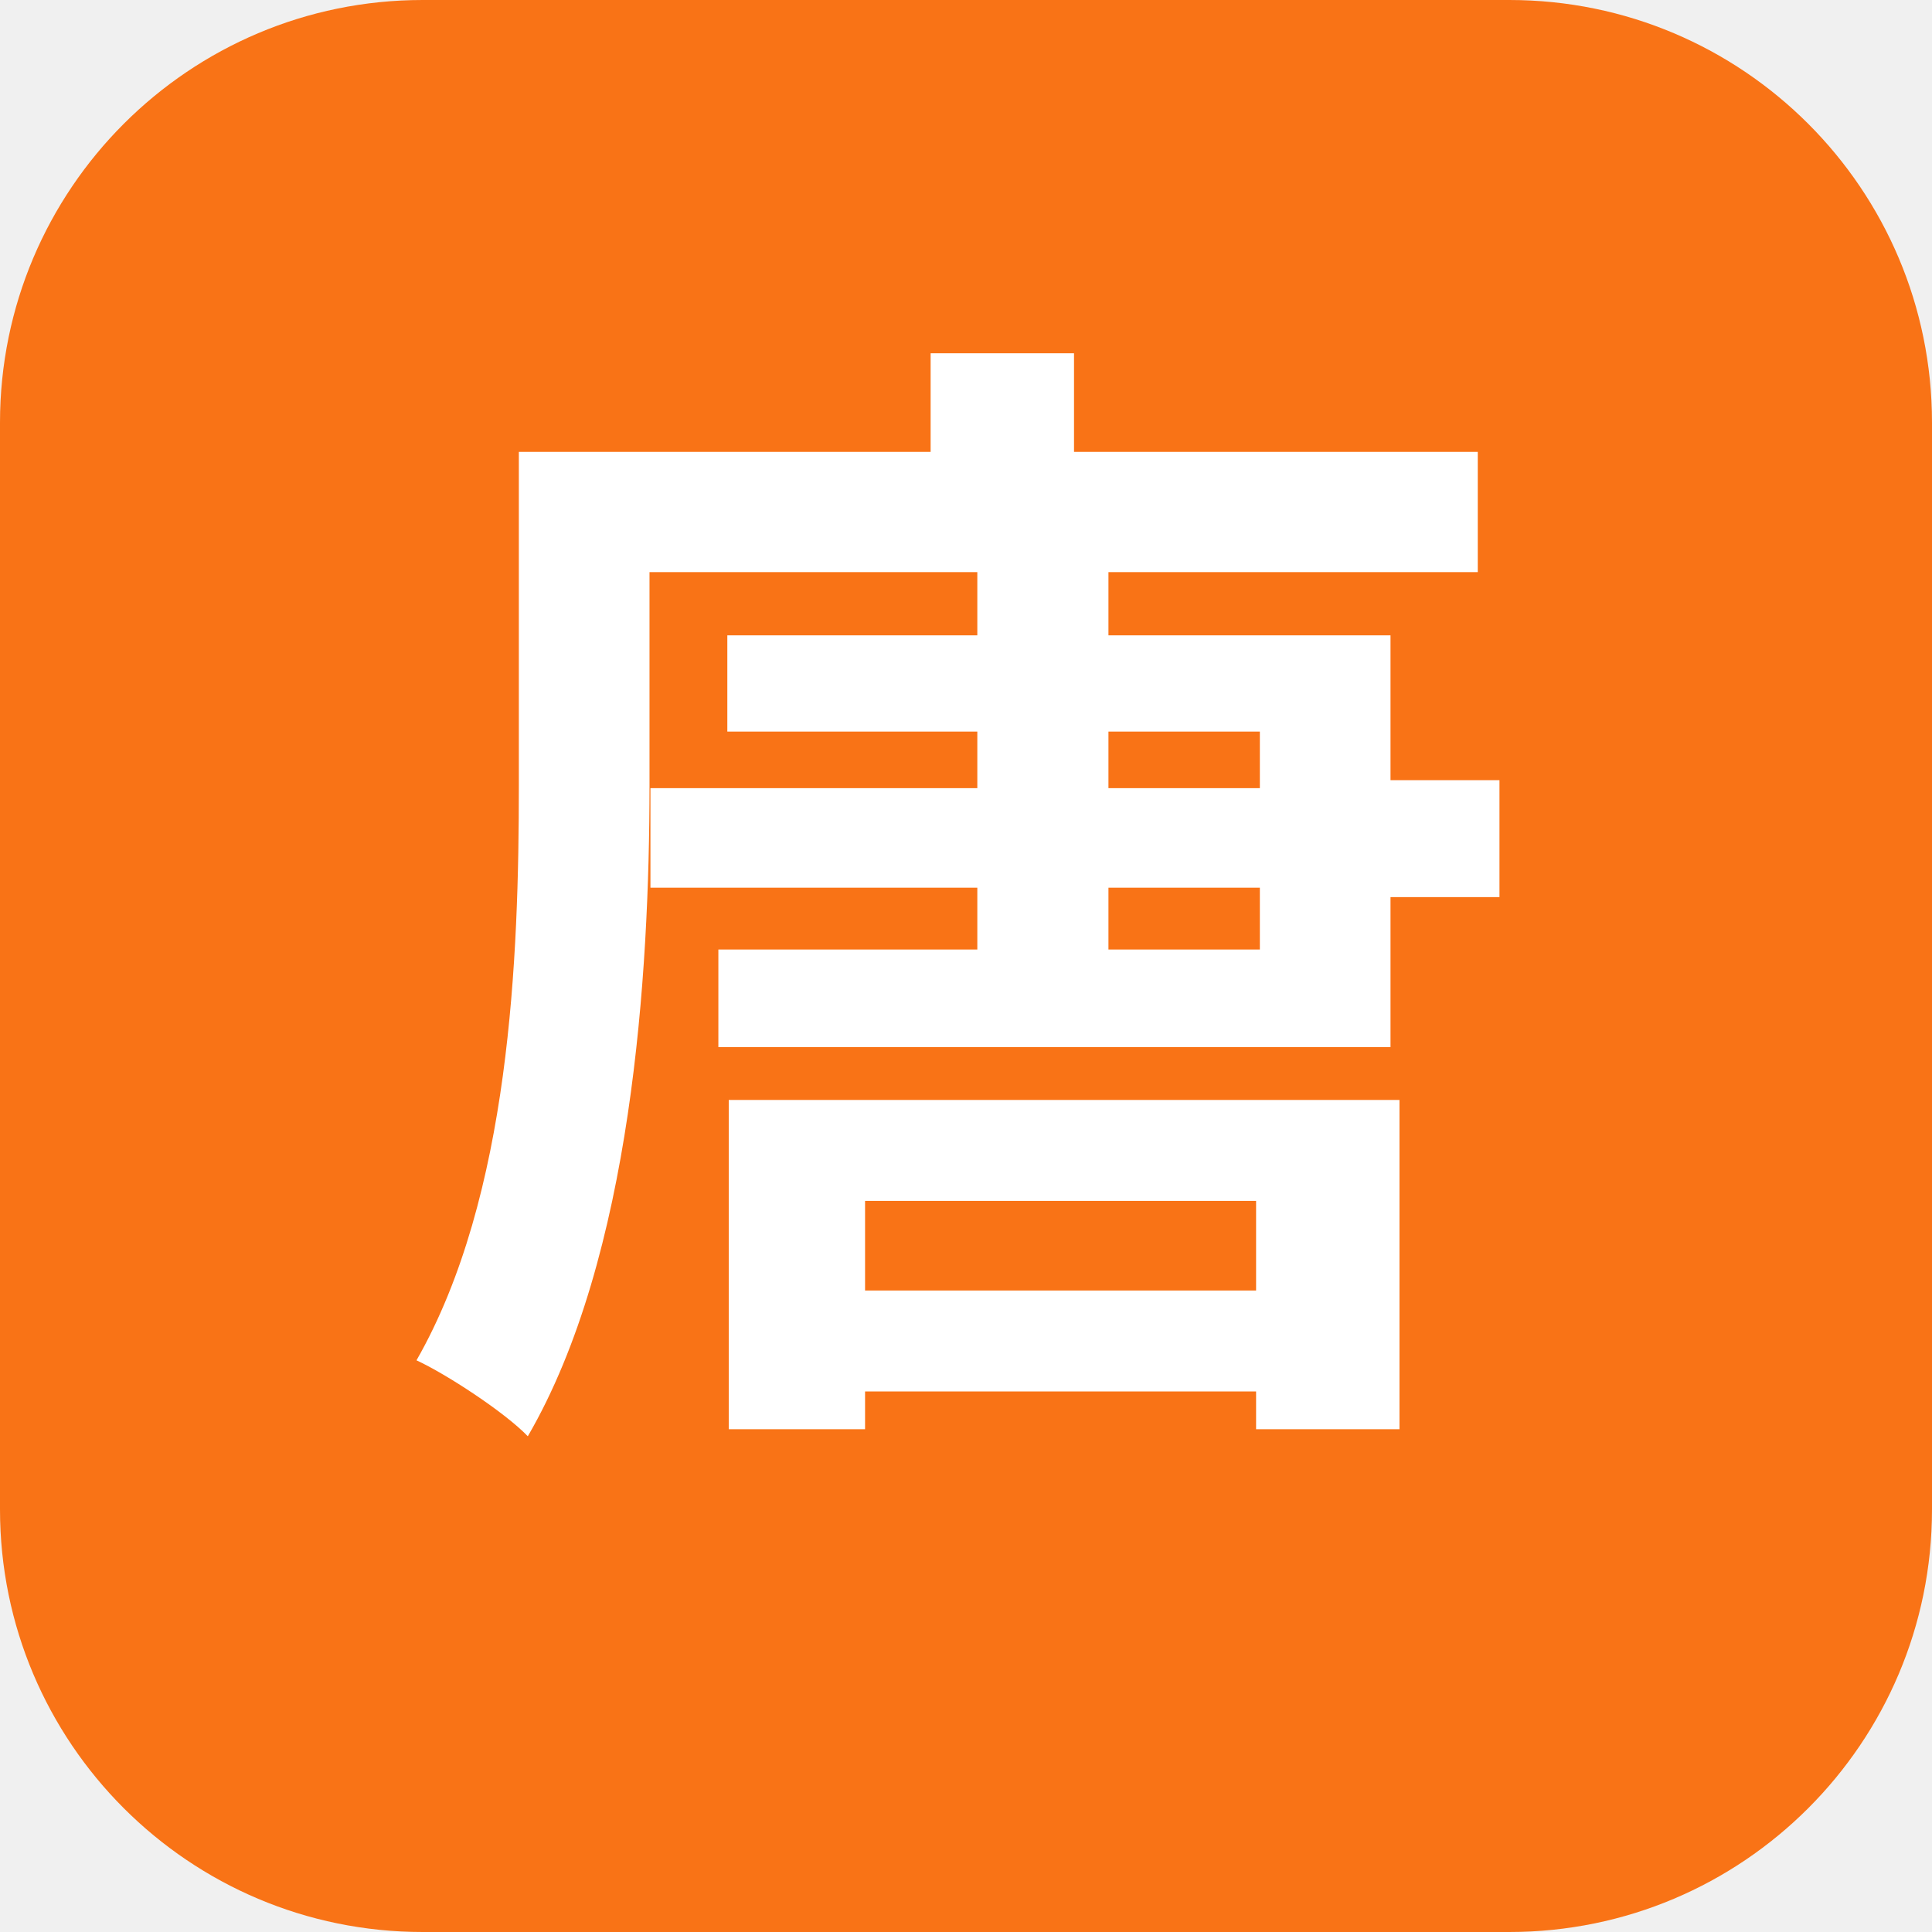
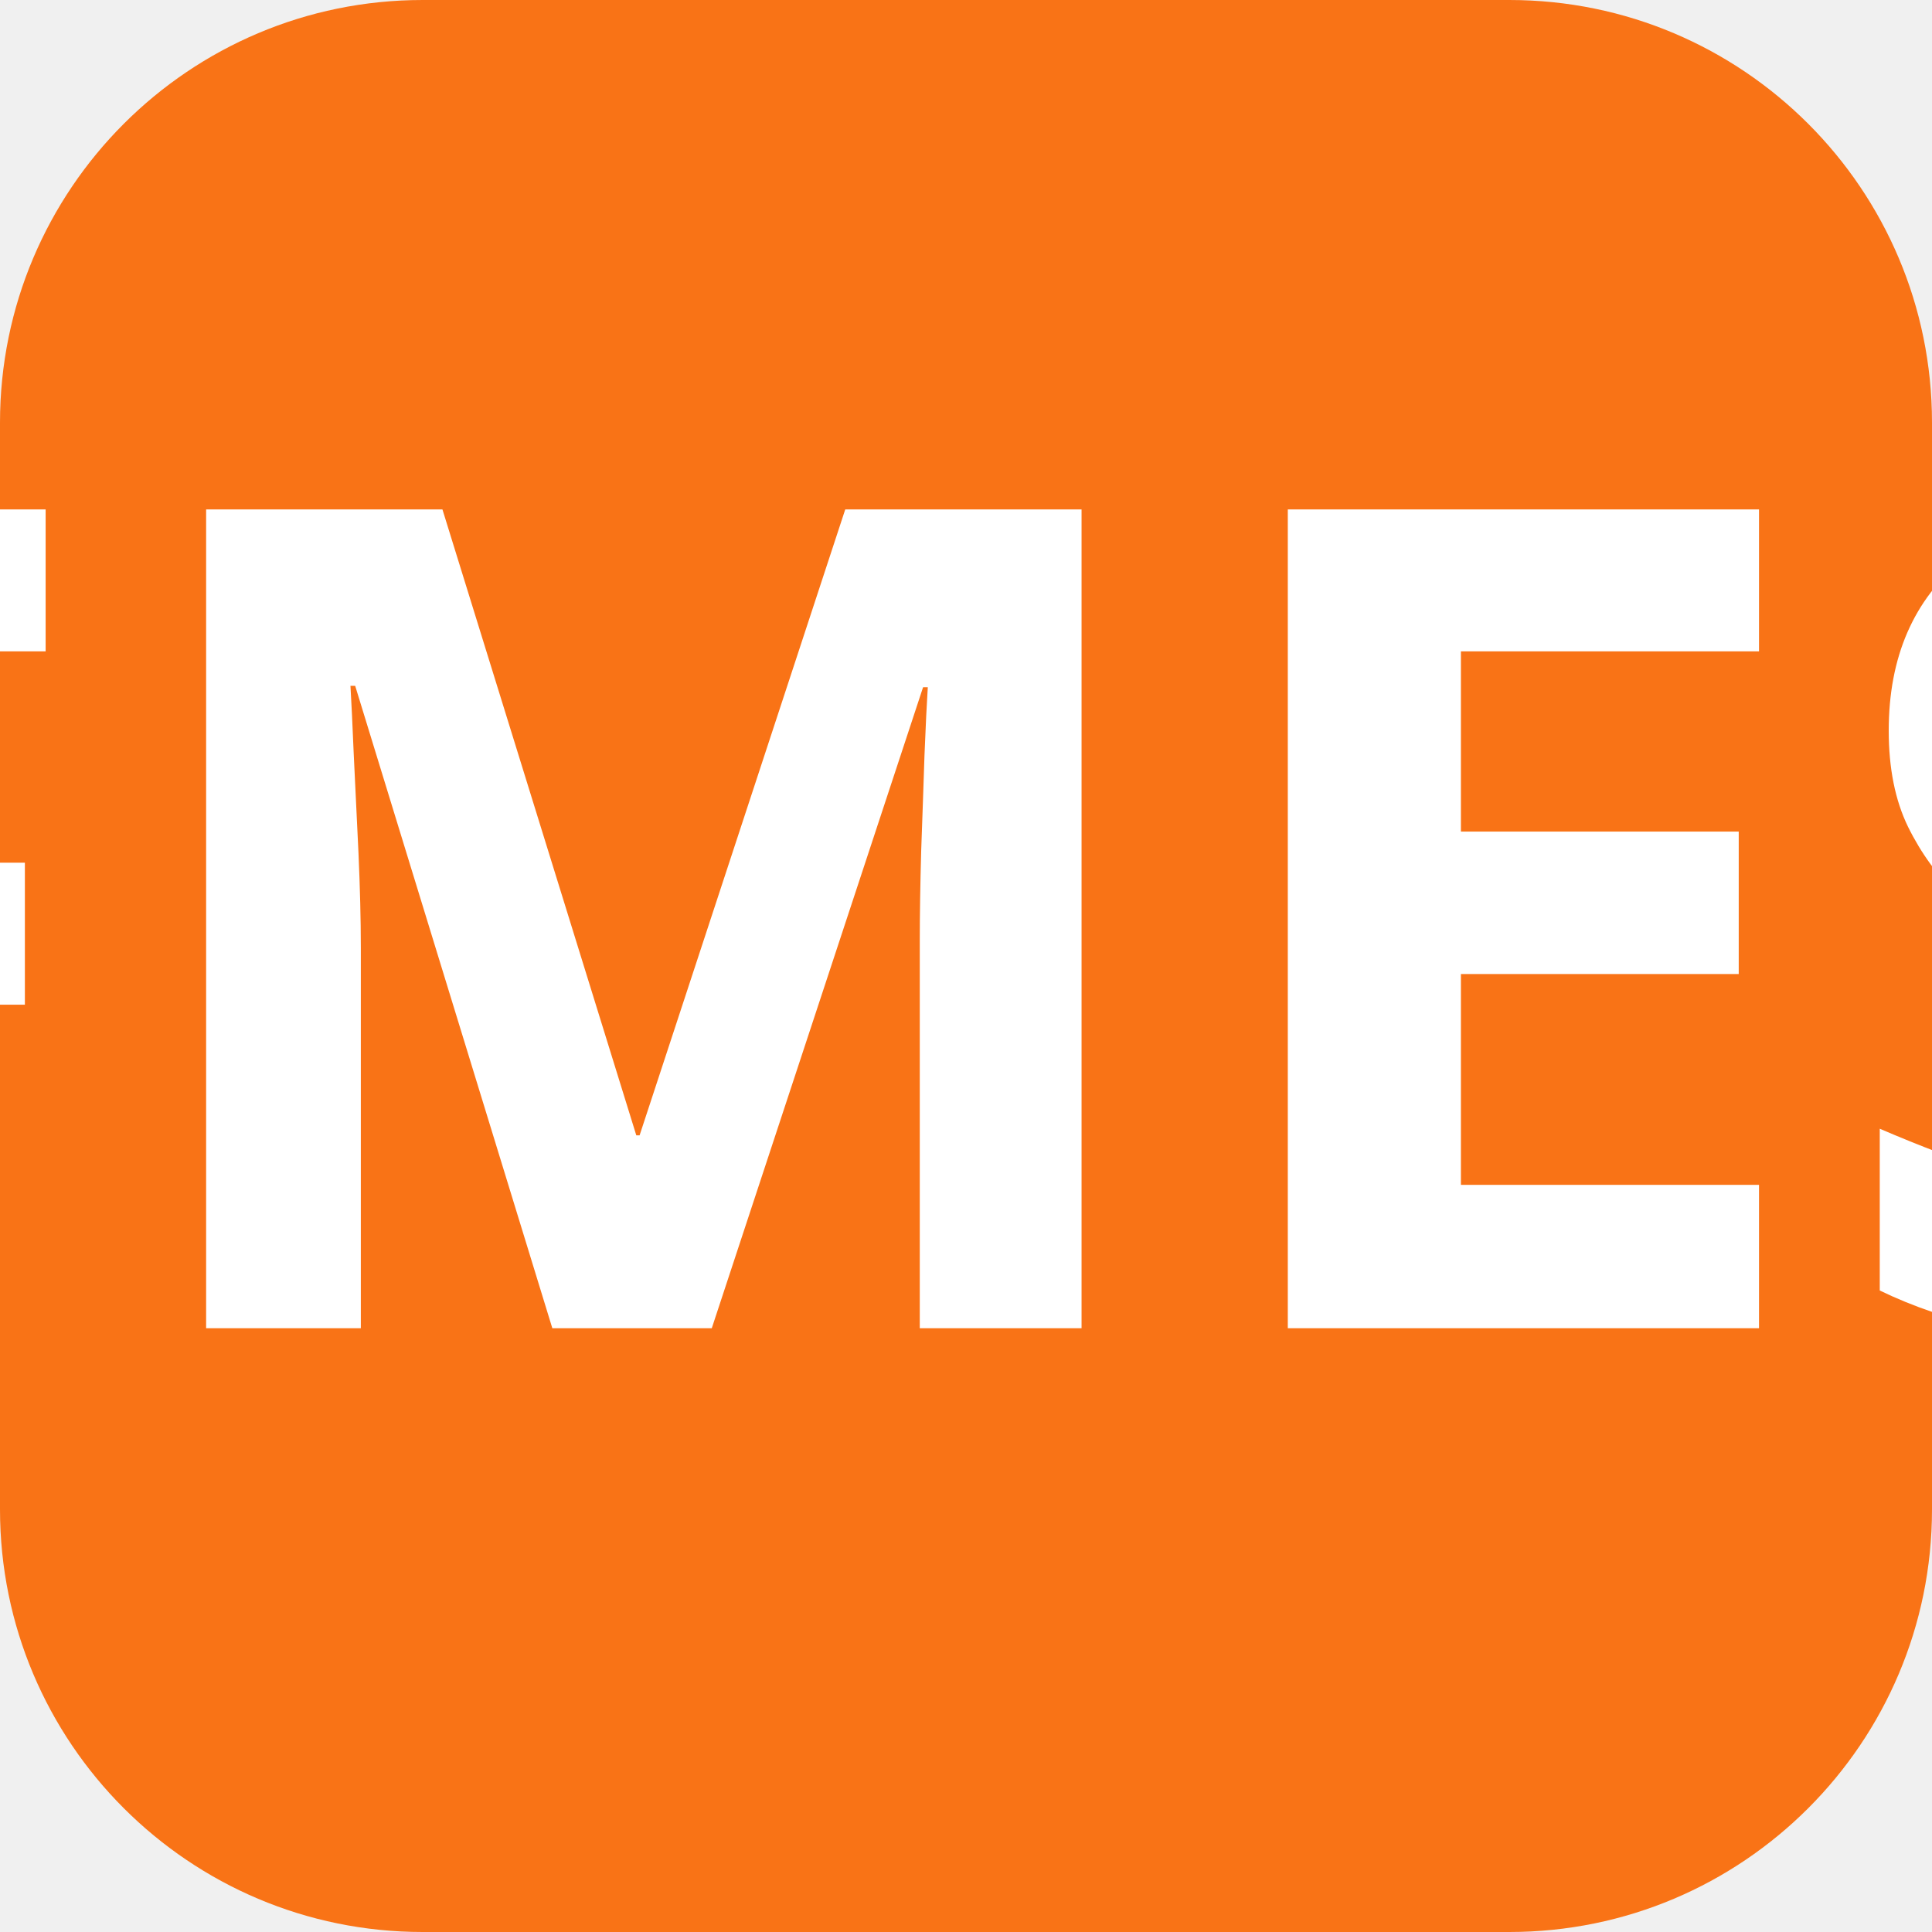
<svg xmlns="http://www.w3.org/2000/svg" viewBox="0 0 64 64">
  <rect width="64" height="64" rx="14" fill="#f97316" />
  <text x="32" y="44" text-anchor="middle" font-size="38" font-family="Microsoft YaHei, PingFang SC, sans-serif" font-weight="700" fill="white">
-     唐
+     FMES
  </text>
</svg>
